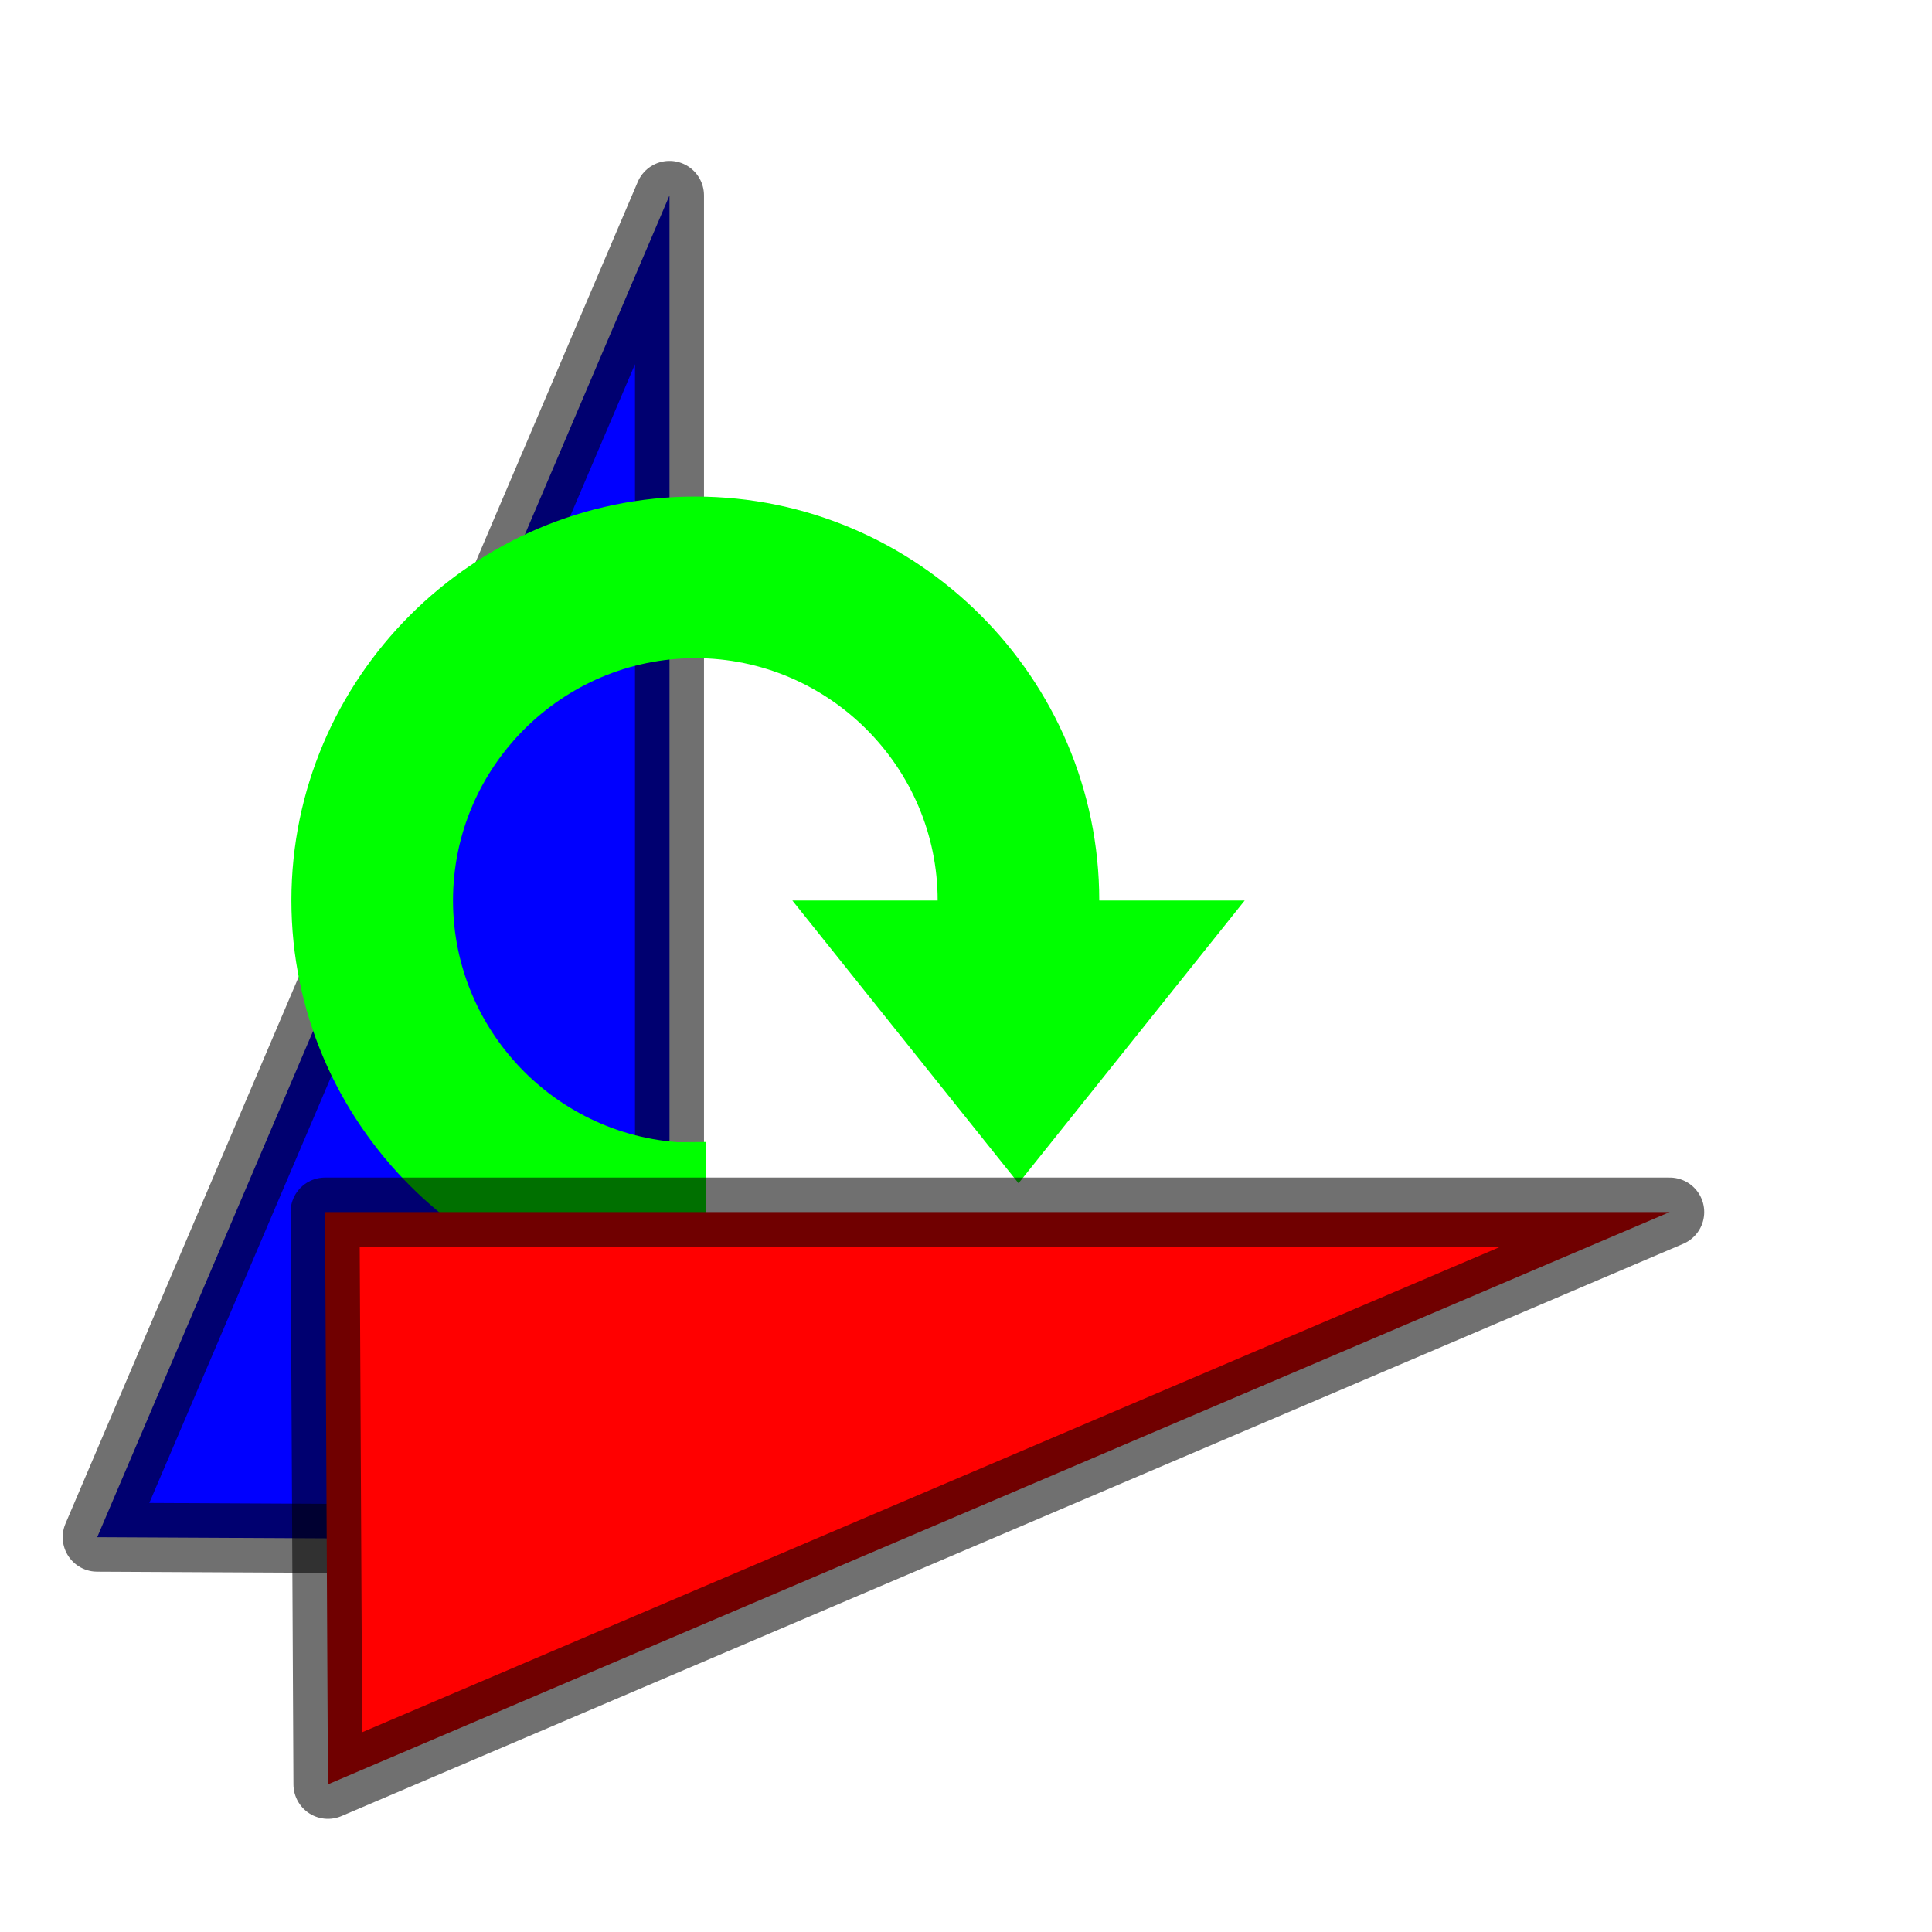
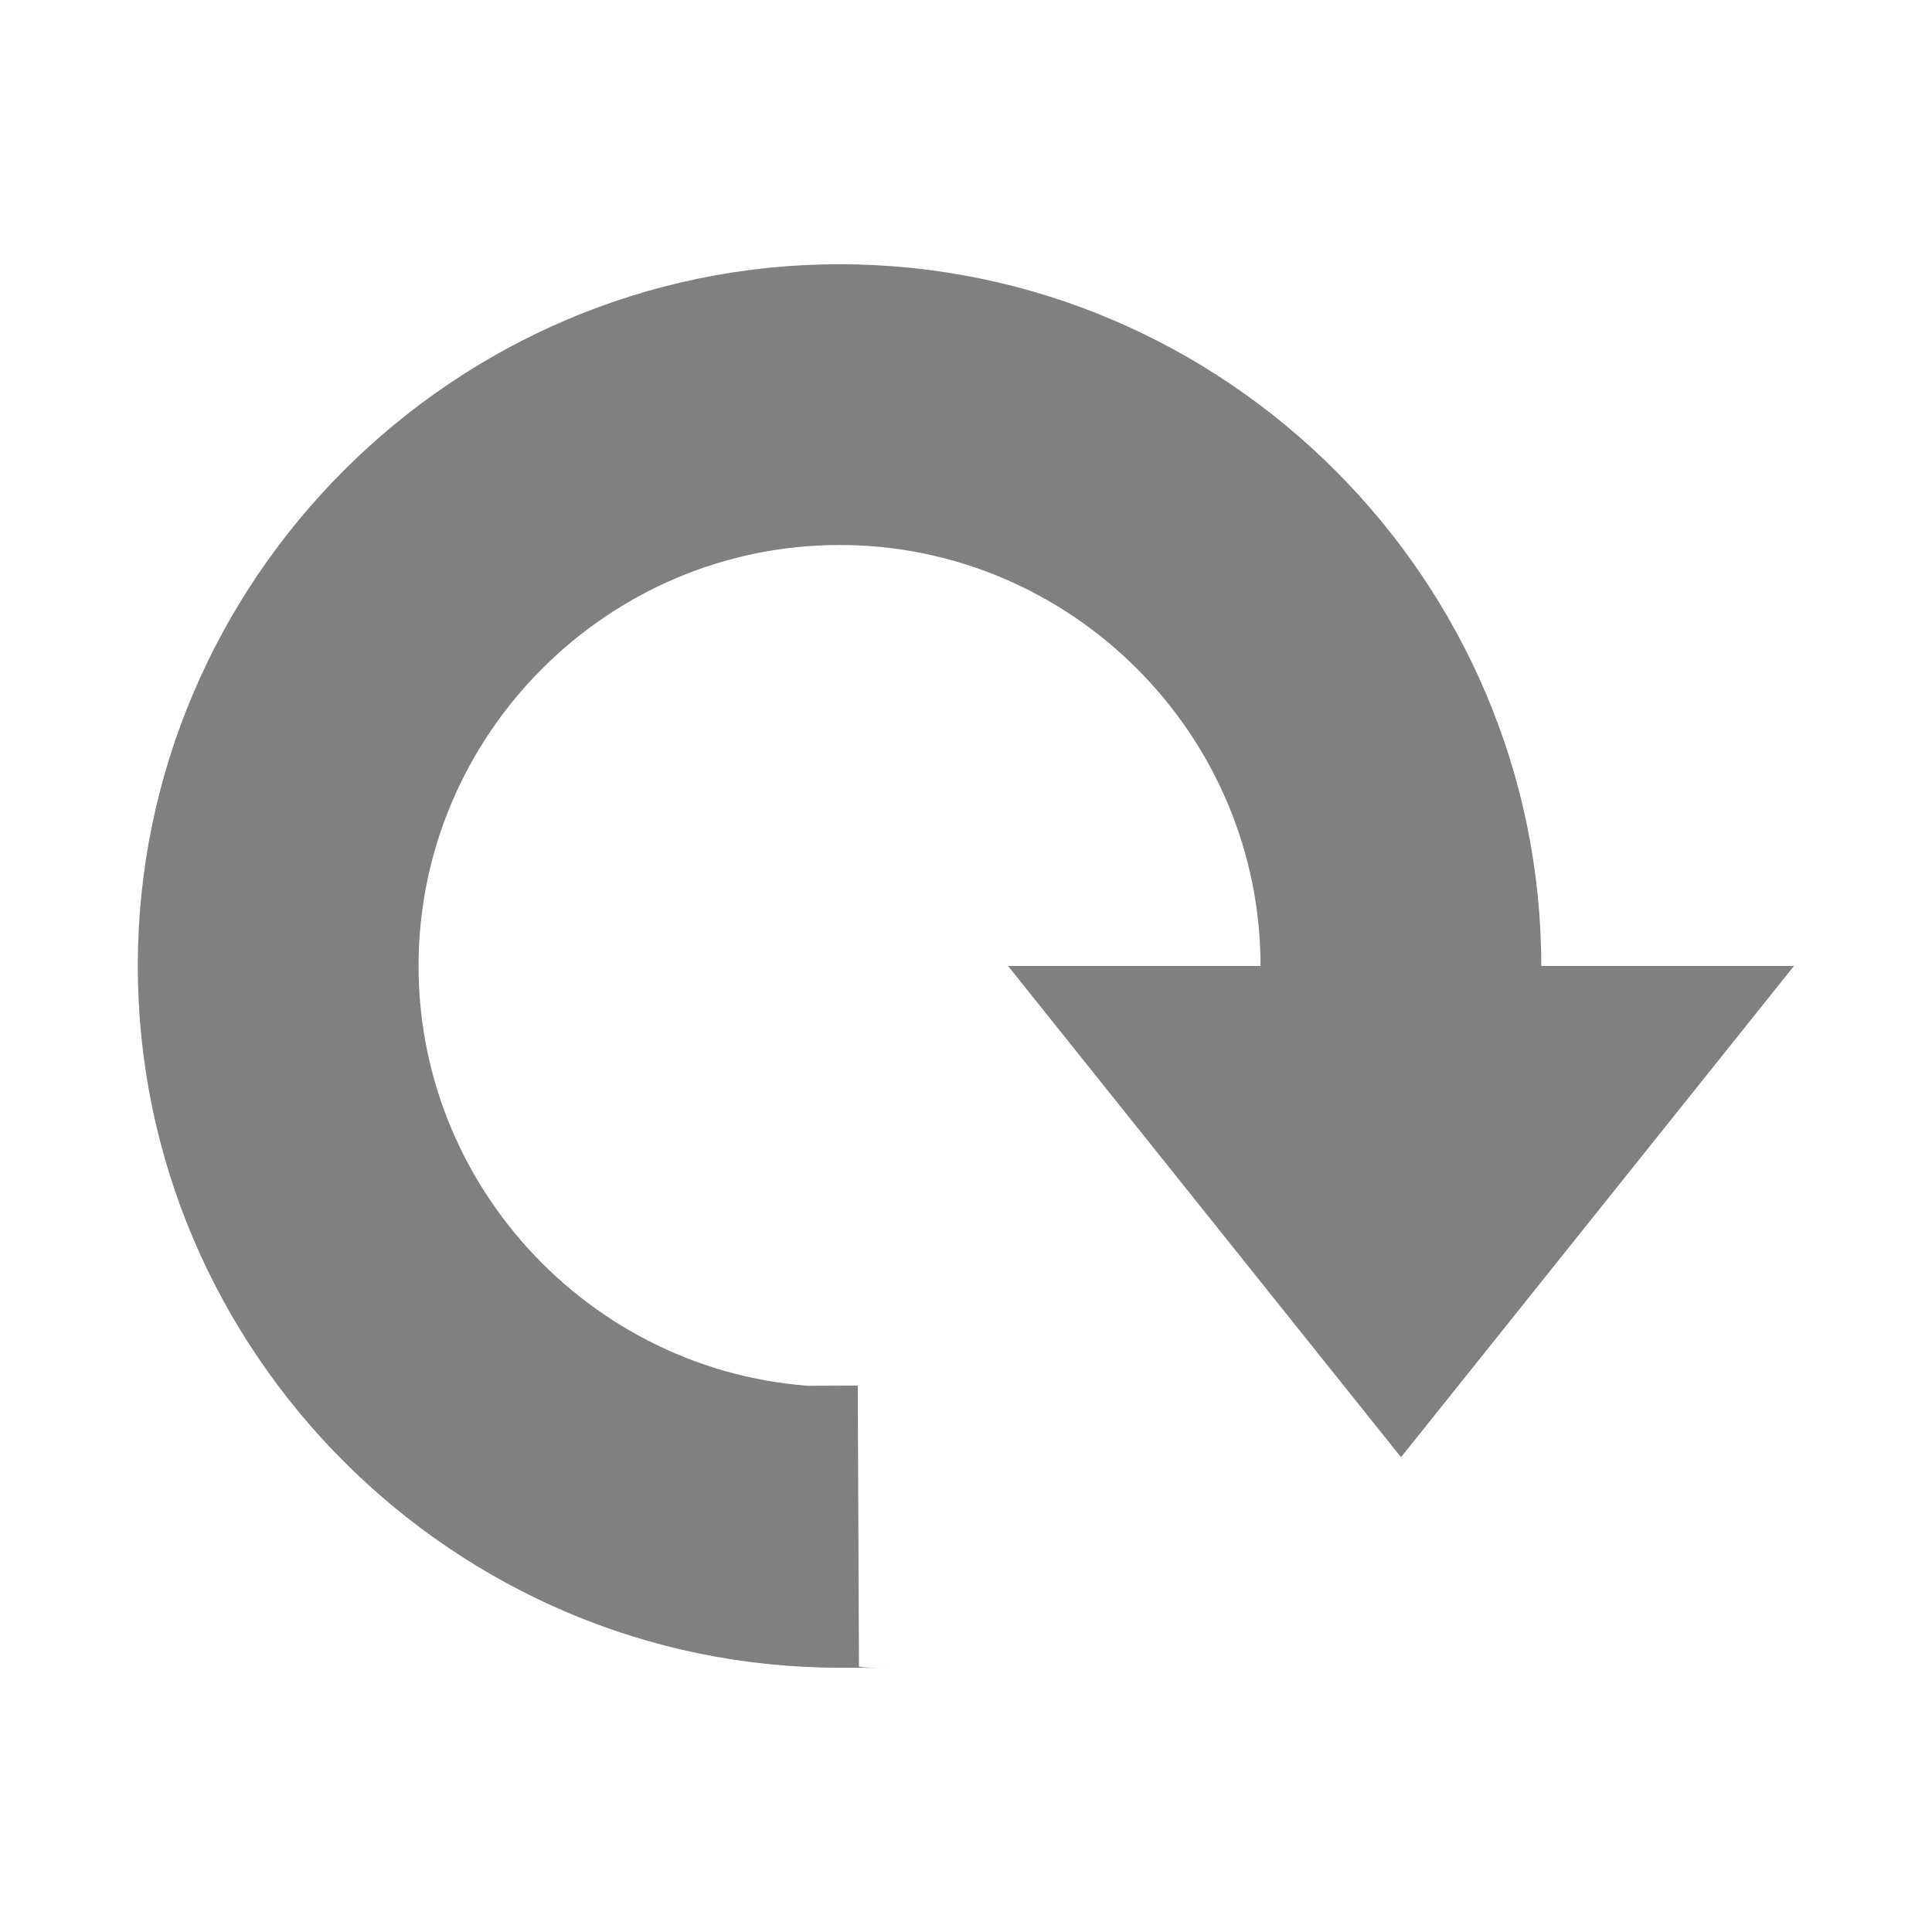
<svg xmlns="http://www.w3.org/2000/svg" role="img" focusable="false" aria-hidden="true" viewBox="0 0 14 14" id="svg2" version="1.1" width="100%" height="100%">
  <defs id="defs16" />
-   <g id="g2994" transform="matrix(-1,0,0,1,12.80339,0)">
-     <path d="m 12.099,11.139 -4.147,-9.723 0,9.744 z" id="path10-1-4" style="fill:#0000ff;stroke:#000000;stroke-width:0.5;stroke-linecap:butt;stroke-linejoin:round;stroke-miterlimit:4;stroke-opacity:0.561;stroke-dasharray:none" />
-     <g id="g4" style="fill:#00ff00" transform="matrix(0,1,1,0,-2.312234,-3.543685)">
-       <path style="fill:#00ff00" id="path6" d="M 10.069,9.374 V 6.096 l 2.049,1.639 z" />
-       <path style="fill:#00ff00" id="path8" d="m 10.069,7.15 c 0.088,0 0.205,0 0.293,0.029 v 1.171 c -0.088,-0.029 -0.205,-0.029 -0.293,-0.029 -0.966,0 -1.756,0.79 -1.756,1.756 0,0.966 0.79,1.756 1.756,1.756 0.966,0 1.756,-0.79 1.756,-1.756 0,-0.088 -0.004,0.56 -0.006,-0.076 l 1.171,-0.005 c 0.01,0.005 0.006,-0.299 0.006,0.081 0,1.61 -1.317,2.927 -2.927,2.927 -1.61,0 -2.927,-1.317 -2.927,-2.927 0,-1.61 1.317,-2.927 2.927,-2.927 z" />
-     </g>
-     <path d="m 10.427,12.93 -9.723,-4.147 9.744,0 z" id="path10-1" style="fill:#ff0000;stroke:#000000;stroke-width:0.5;stroke-linecap:butt;stroke-linejoin:round;stroke-miterlimit:4;stroke-opacity:0.561;stroke-dasharray:none" />
+   <g id="g4" style="fill:#808080" transform="matrix(0,1.737288,-1.737288,0,23.59027,-10.49294)">
+     <path style="fill:#808080" id="path6" d="M 10.069,9.374 V 6.096 l 2.049,1.639 z" />
+     <path style="fill:#808080" id="path8" d="m 10.069,7.15 c 0.088,0 0.205,0 0.293,0.029 v 1.171 c -0.088,-0.029 -0.205,-0.029 -0.293,-0.029 -0.966,0 -1.756,0.79 -1.756,1.756 0,0.966 0.79,1.756 1.756,1.756 0.966,0 1.756,-0.79 1.756,-1.756 0,-0.088 -0.004,0.56 -0.006,-0.076 l 1.171,-0.005 c 0.01,0.005 0.006,-0.299 0.006,0.081 0,1.61 -1.317,2.927 -2.927,2.927 -1.61,0 -2.927,-1.317 -2.927,-2.927 0,-1.61 1.317,-2.927 2.927,-2.927 z" />
  </g>
</svg>
